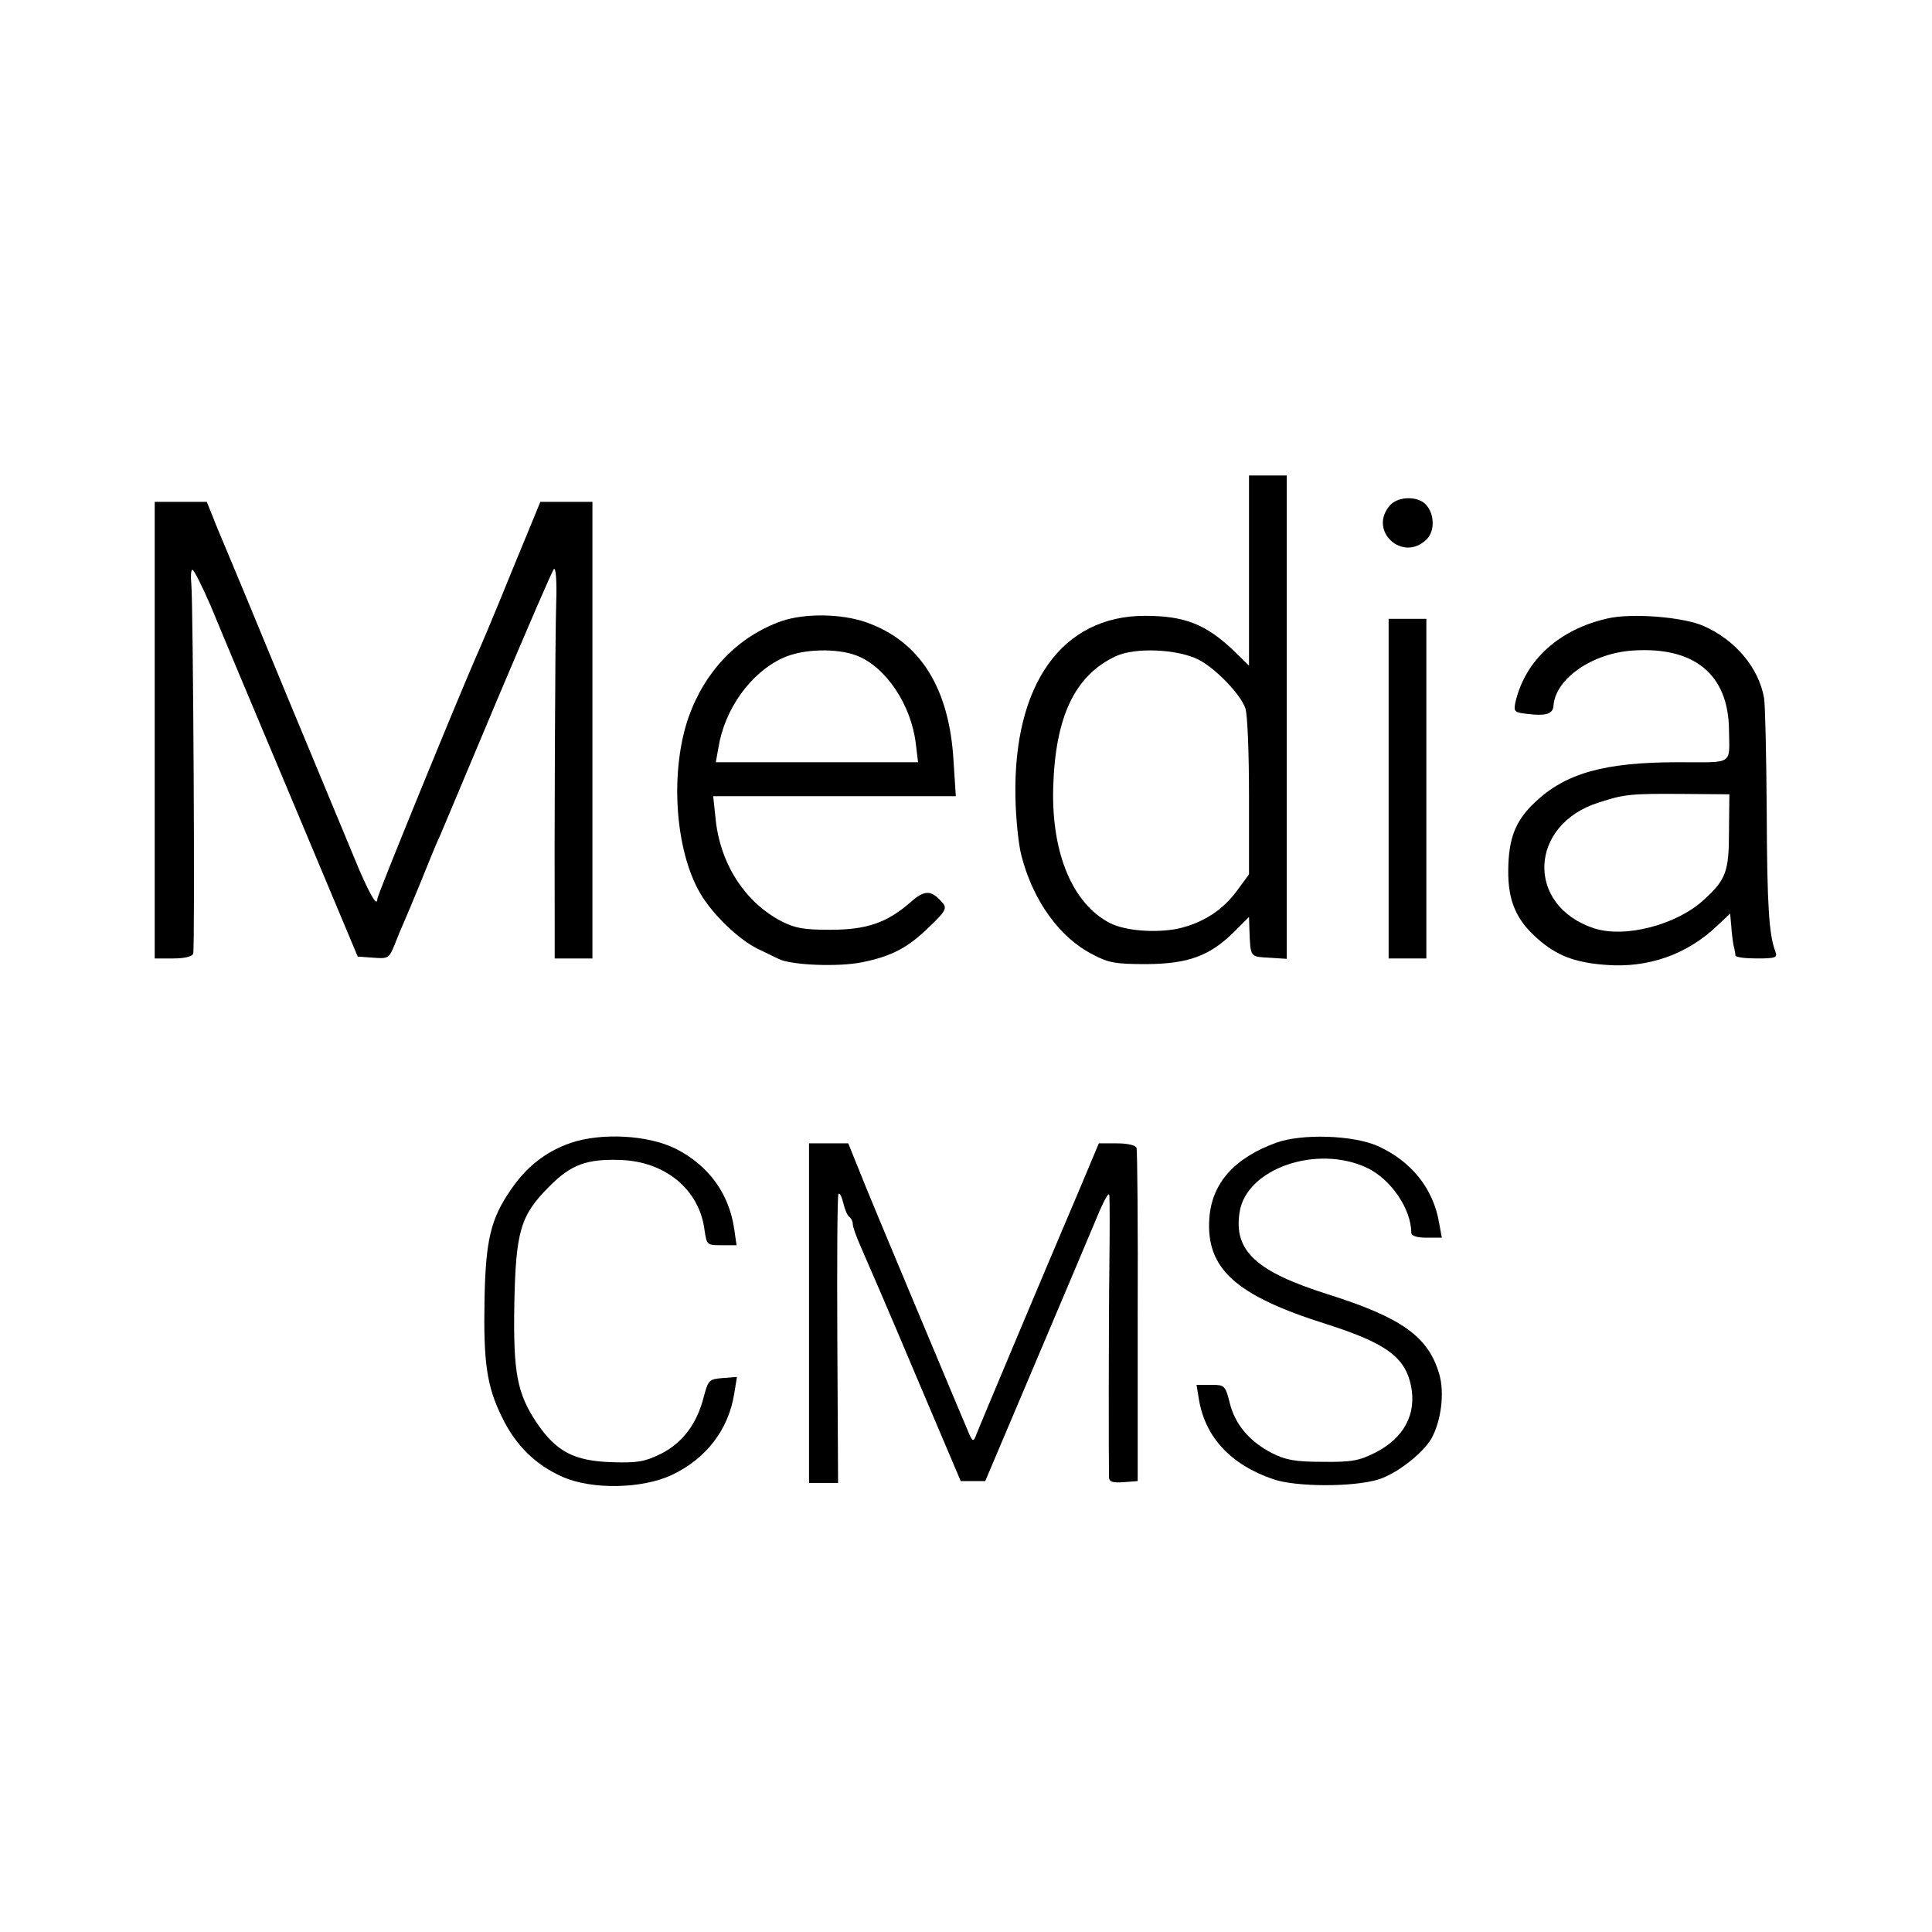
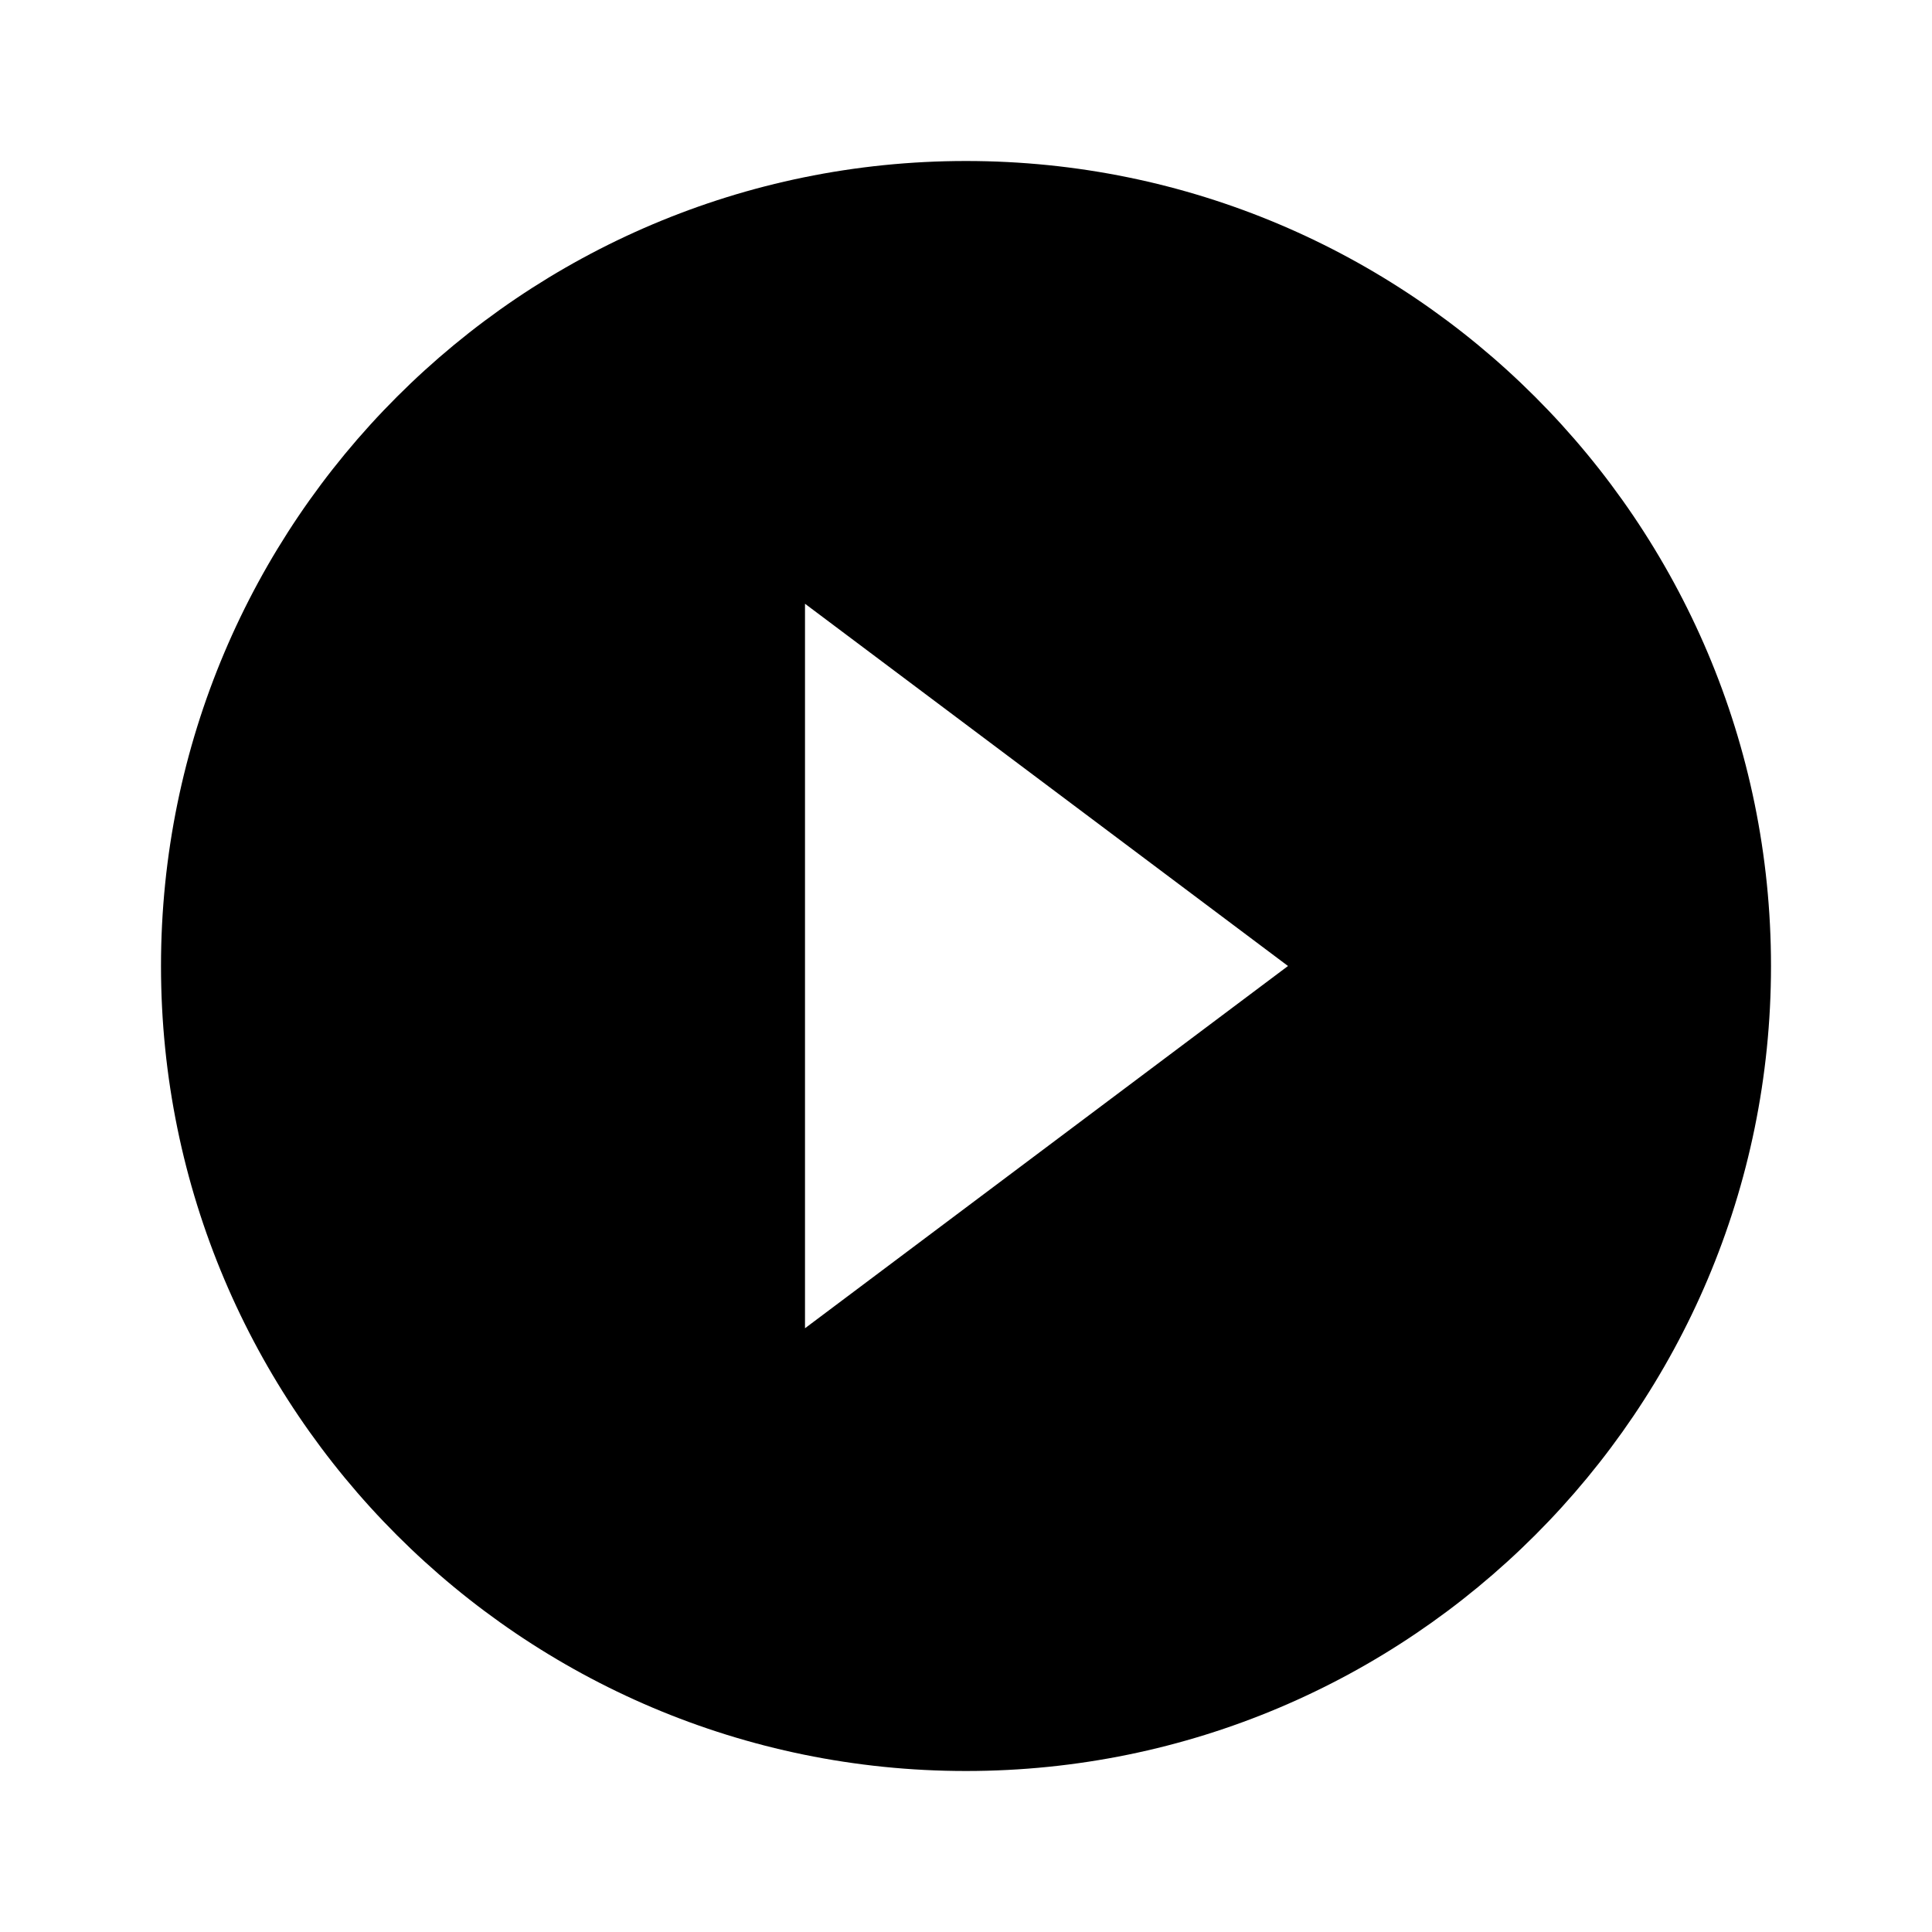
- <svg xmlns="http://www.w3.org/2000/svg" version="1.0" width="512pt" height="512pt" viewBox="0 0 512 512" preserveAspectRatio="xMidYMid meet">
-   <g transform="translate(0,512) scale(0.1,-0.1)" fill="#000000" stroke="none">
-     <path d="M3310 3608 l0 -252 -42 41 c-73 69 -129 91 -234 91 -219 0 -349 -181 -343 -481 1 -55 8 -125 16 -155 31 -120 102 -218 190 -262 41 -22 61 -25 143 -25 110 1 167 22 232 87 l38 38 1 -32 c3 -76 1 -73 52 -76 l47 -3 0 640 0 641 -50 0 -50 0 0 -252z m-134 -236 c45 -23 110 -90 124 -128 6 -14 10 -119 10 -233 l0 -208 -30 -41 c-39 -54 -92 -88 -158 -103 -60 -12 -140 -6 -181 15 -98 51 -154 183 -150 356 5 190 57 300 166 351 52 24 163 19 219 -9z" />
-     <path d="M3683 3780 c-58 -67 35 -152 98 -89 24 24 20 75 -8 97 -25 18 -71 15 -90 -8z" />
-     <path d="M410 3185 l0 -605 49 0 c30 0 51 5 53 13 5 14 0 924 -5 980 -2 20 -1 37 3 37 4 0 26 -44 49 -97 22 -54 119 -285 215 -513 l174 -415 41 -3 c40 -3 42 -2 57 35 8 21 19 47 24 58 5 11 26 61 46 110 20 50 42 104 50 120 7 17 76 180 153 364 78 184 144 338 149 343 5 5 8 -34 6 -89 -3 -88 -5 -651 -4 -860 l0 -83 50 0 50 0 0 605 0 605 -69 0 -69 0 -77 -187 c-42 -104 -83 -201 -91 -218 -50 -114 -264 -637 -264 -647 0 -22 -17 6 -48 77 -16 39 -100 241 -187 450 -86 209 -163 394 -170 410 -7 17 -21 49 -30 73 l-17 42 -69 0 -69 0 0 -605z" />
-     <path d="M2071 3474 c-115 -41 -202 -131 -246 -254 -50 -143 -37 -352 31 -468 33 -56 101 -121 151 -146 21 -10 46 -22 56 -27 32 -17 160 -22 222 -9 79 16 122 39 179 95 40 38 46 48 35 61 -30 36 -48 37 -86 3 -63 -55 -117 -73 -213 -73 -70 0 -93 4 -130 23 -97 51 -163 154 -174 275 l-6 56 322 0 321 0 -6 93 c-11 194 -89 318 -232 368 -66 23 -162 24 -224 3z m201 -92 c77 -31 143 -131 155 -233 l6 -49 -268 0 -268 0 7 39 c16 101 85 198 170 237 53 25 145 27 198 6z" />
-     <path d="M4260 3481 c-128 -29 -218 -110 -244 -222 -5 -25 -3 -27 32 -31 50 -6 68 0 69 23 6 71 103 138 210 145 163 11 253 -63 255 -209 1 -96 15 -87 -135 -87 -195 0 -298 -29 -379 -106 -52 -49 -70 -95 -71 -179 -1 -82 21 -133 78 -183 50 -44 98 -63 180 -69 112 -9 215 27 295 103 l35 33 3 -32 c1 -18 4 -41 6 -52 3 -11 5 -23 5 -27 1 -5 26 -8 57 -8 49 0 55 2 49 18 -17 45 -22 120 -23 370 -1 149 -4 285 -7 302 -14 80 -76 154 -160 191 -54 24 -191 35 -255 20z m322 -564 c0 -107 -8 -128 -66 -181 -72 -67 -210 -103 -292 -76 -181 60 -173 274 12 333 68 22 83 24 223 23 l124 -1 -1 -98z" />
-     <path d="M3680 3030 l0 -450 50 0 50 0 0 450 0 450 -50 0 -50 0 0 -450z" />
-     <path d="M1512 2091 c-66 -23 -117 -63 -159 -125 -53 -77 -66 -134 -69 -291 -3 -165 6 -229 46 -310 36 -75 89 -127 161 -159 78 -34 209 -32 289 5 91 43 151 120 166 217 l7 43 -38 -3 c-36 -3 -38 -5 -50 -50 -18 -71 -56 -122 -114 -151 -43 -21 -62 -24 -128 -22 -102 3 -149 28 -201 105 -52 78 -62 133 -59 314 4 193 16 235 92 311 58 59 100 74 189 71 119 -4 209 -78 223 -185 6 -40 6 -41 45 -41 l40 0 -6 41 c-13 95 -68 171 -156 215 -72 36 -196 43 -278 15z" />
-     <path d="M3383 2092 c-111 -40 -171 -107 -178 -199 -10 -135 69 -206 310 -282 157 -50 208 -87 224 -162 16 -76 -18 -140 -95 -179 -42 -21 -62 -25 -139 -24 -73 0 -98 5 -134 23 -60 31 -98 76 -112 133 -12 47 -14 48 -50 48 l-38 0 6 -37 c16 -100 83 -174 197 -213 61 -21 212 -21 278 -1 49 15 117 68 141 108 26 46 36 122 21 172 -29 99 -99 149 -295 211 -190 60 -250 115 -234 217 17 116 205 181 338 118 63 -30 117 -109 117 -172 0 -8 15 -13 40 -13 l41 0 -7 38 c-15 92 -74 165 -163 205 -66 29 -200 33 -268 9z" />
-     <path d="M2144 1640 l0 -450 39 0 38 0 -2 380 c-1 209 0 382 3 386 4 3 9 -8 13 -25 4 -17 11 -33 16 -36 5 -4 9 -12 9 -19 0 -8 10 -35 22 -62 12 -27 77 -177 143 -334 l121 -285 33 0 32 0 125 295 c69 162 143 338 165 390 25 61 39 86 39 70 1 -14 1 -95 0 -180 -2 -150 -2 -534 -1 -566 1 -11 10 -14 38 -12 l38 3 0 435 c1 239 -1 441 -3 448 -3 7 -23 12 -52 12 l-48 0 -47 -112 c-114 -268 -268 -635 -277 -658 -9 -24 -10 -24 -28 20 -11 25 -73 174 -139 331 -66 157 -132 316 -146 352 l-27 67 -52 0 -52 0 0 -450z" />
-   </g>
+ <svg xmlns="http://www.w3.org/2000/svg" width="512" height="512" viewBox="0 0 24 24" role="img" aria-label="MediaVMS icon">
+   <path fill="#000000" d="M12 2C6.48 2 2 6.48 2 12s4.48 10 10 10 10-4.48 10-10S17.52 2 12 2zm-2 14.5v-9l6 4.5-6 4.5z" />
</svg>
